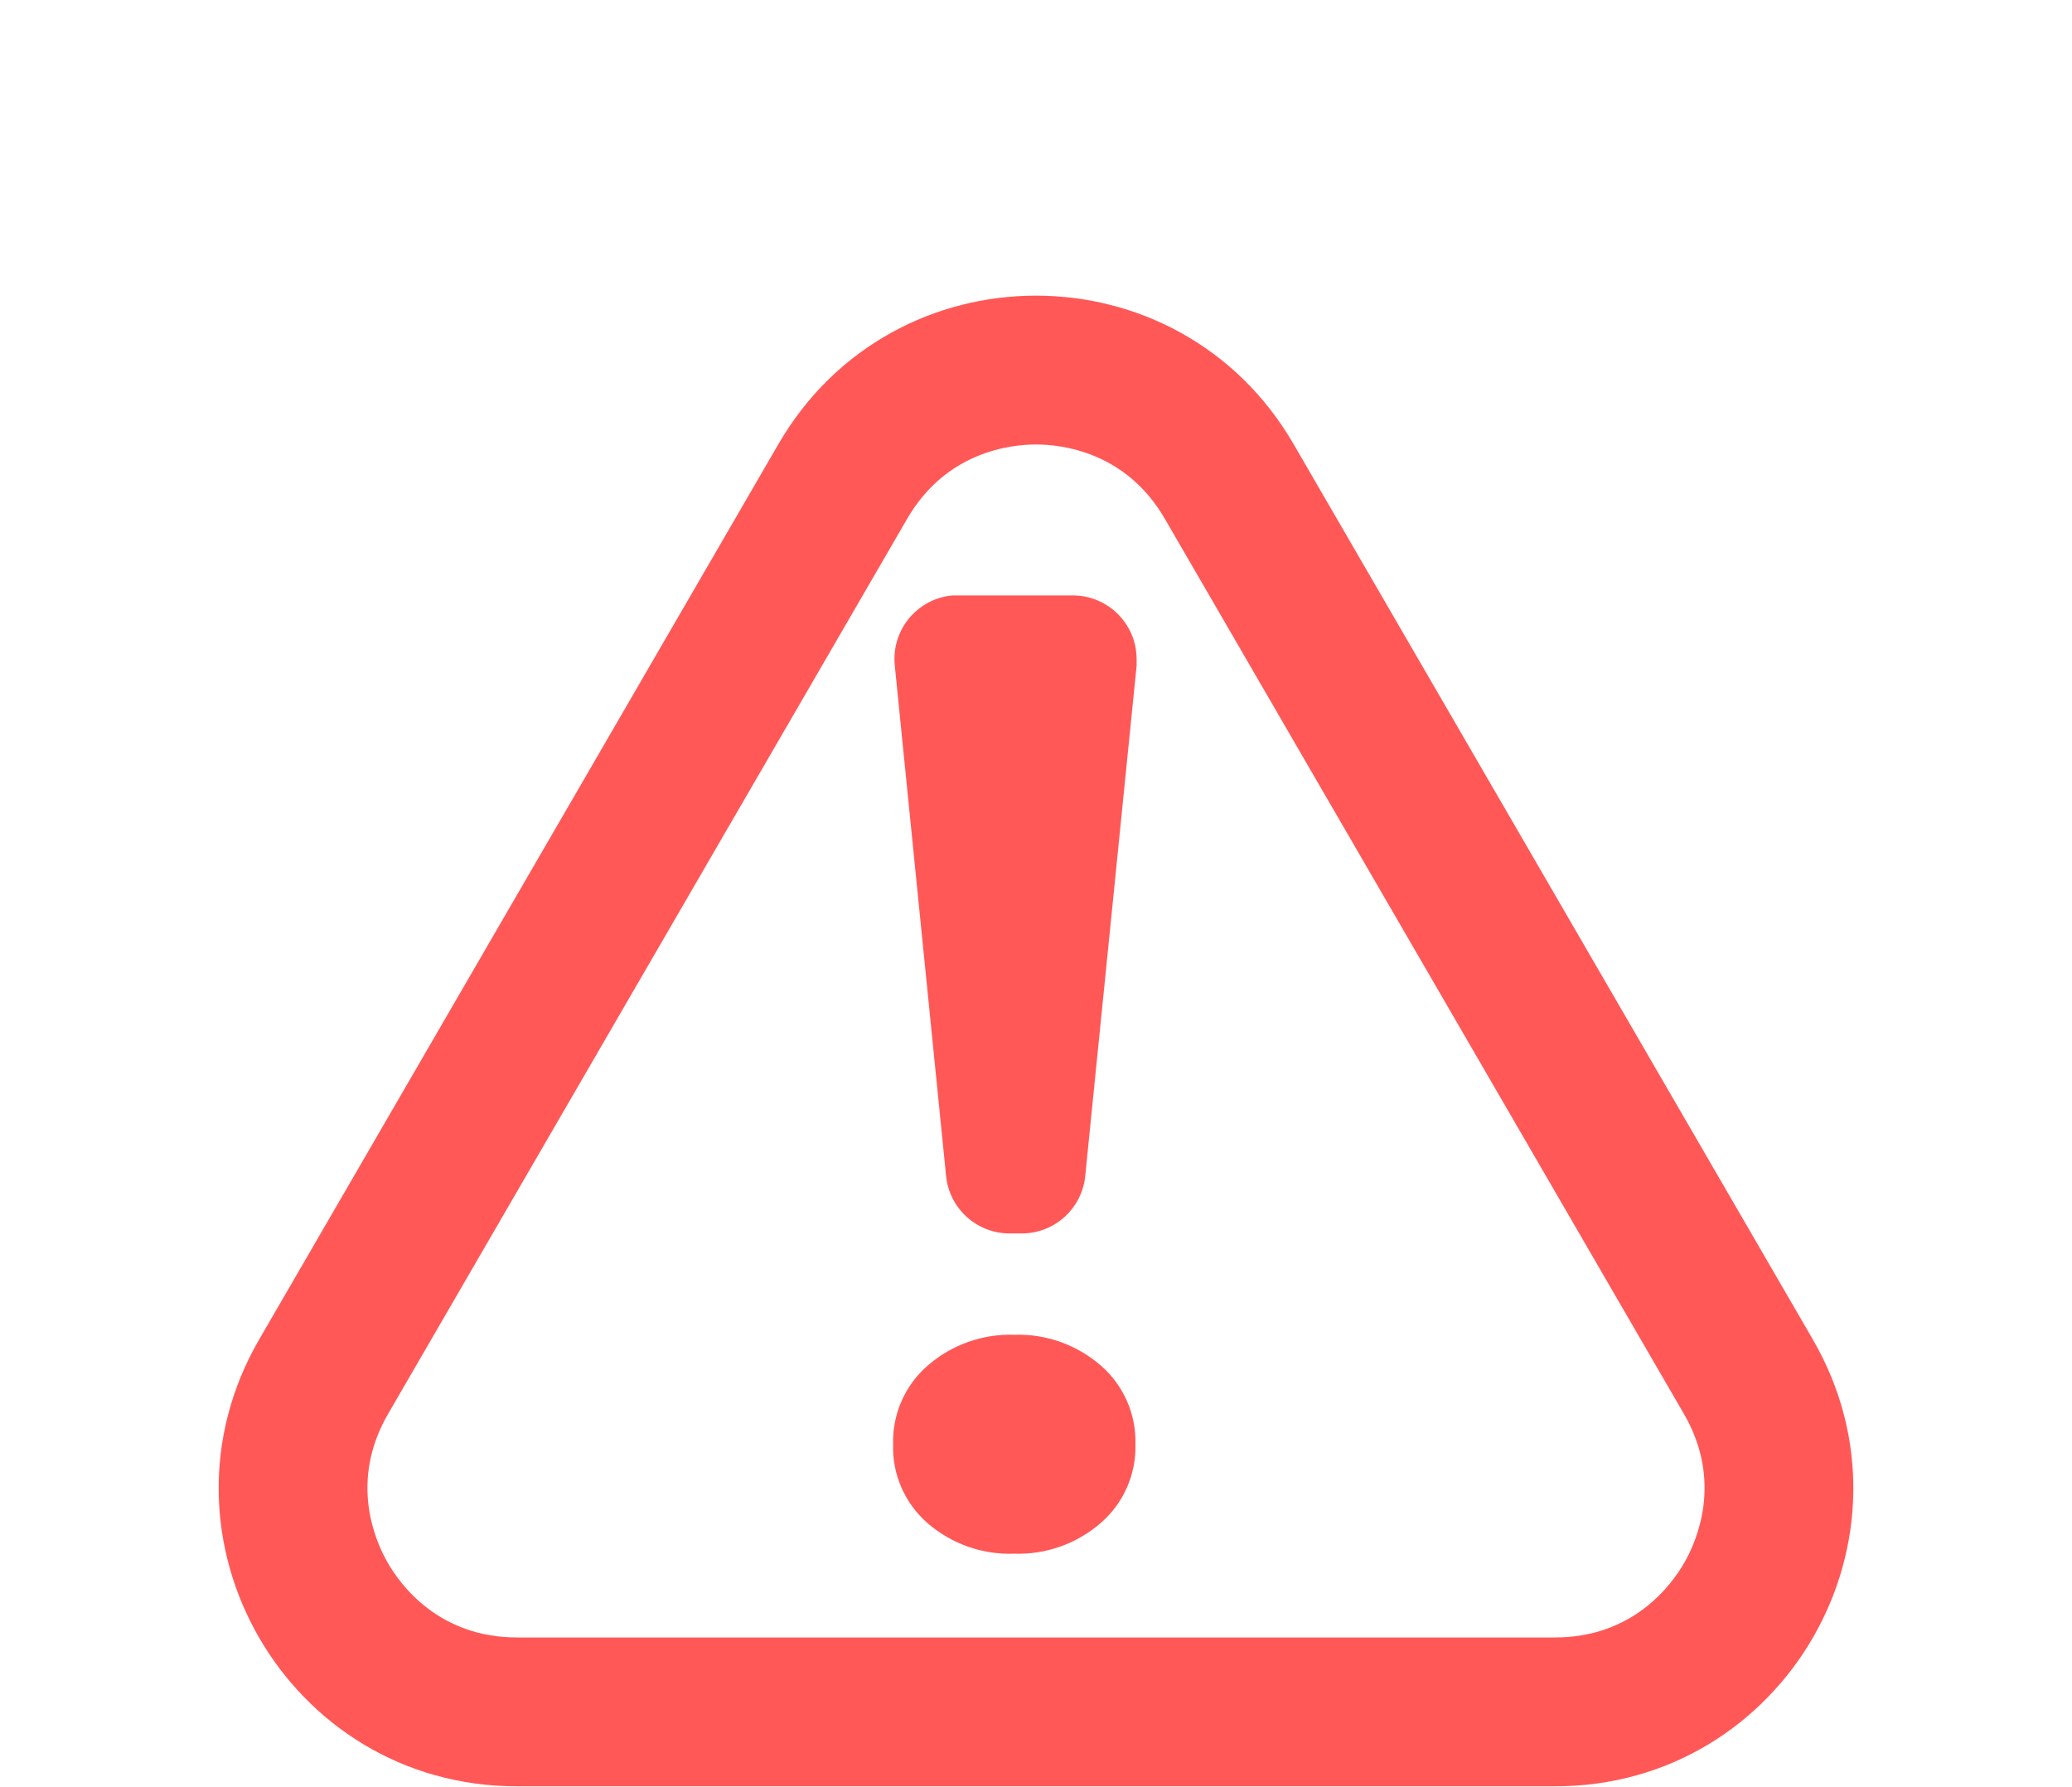
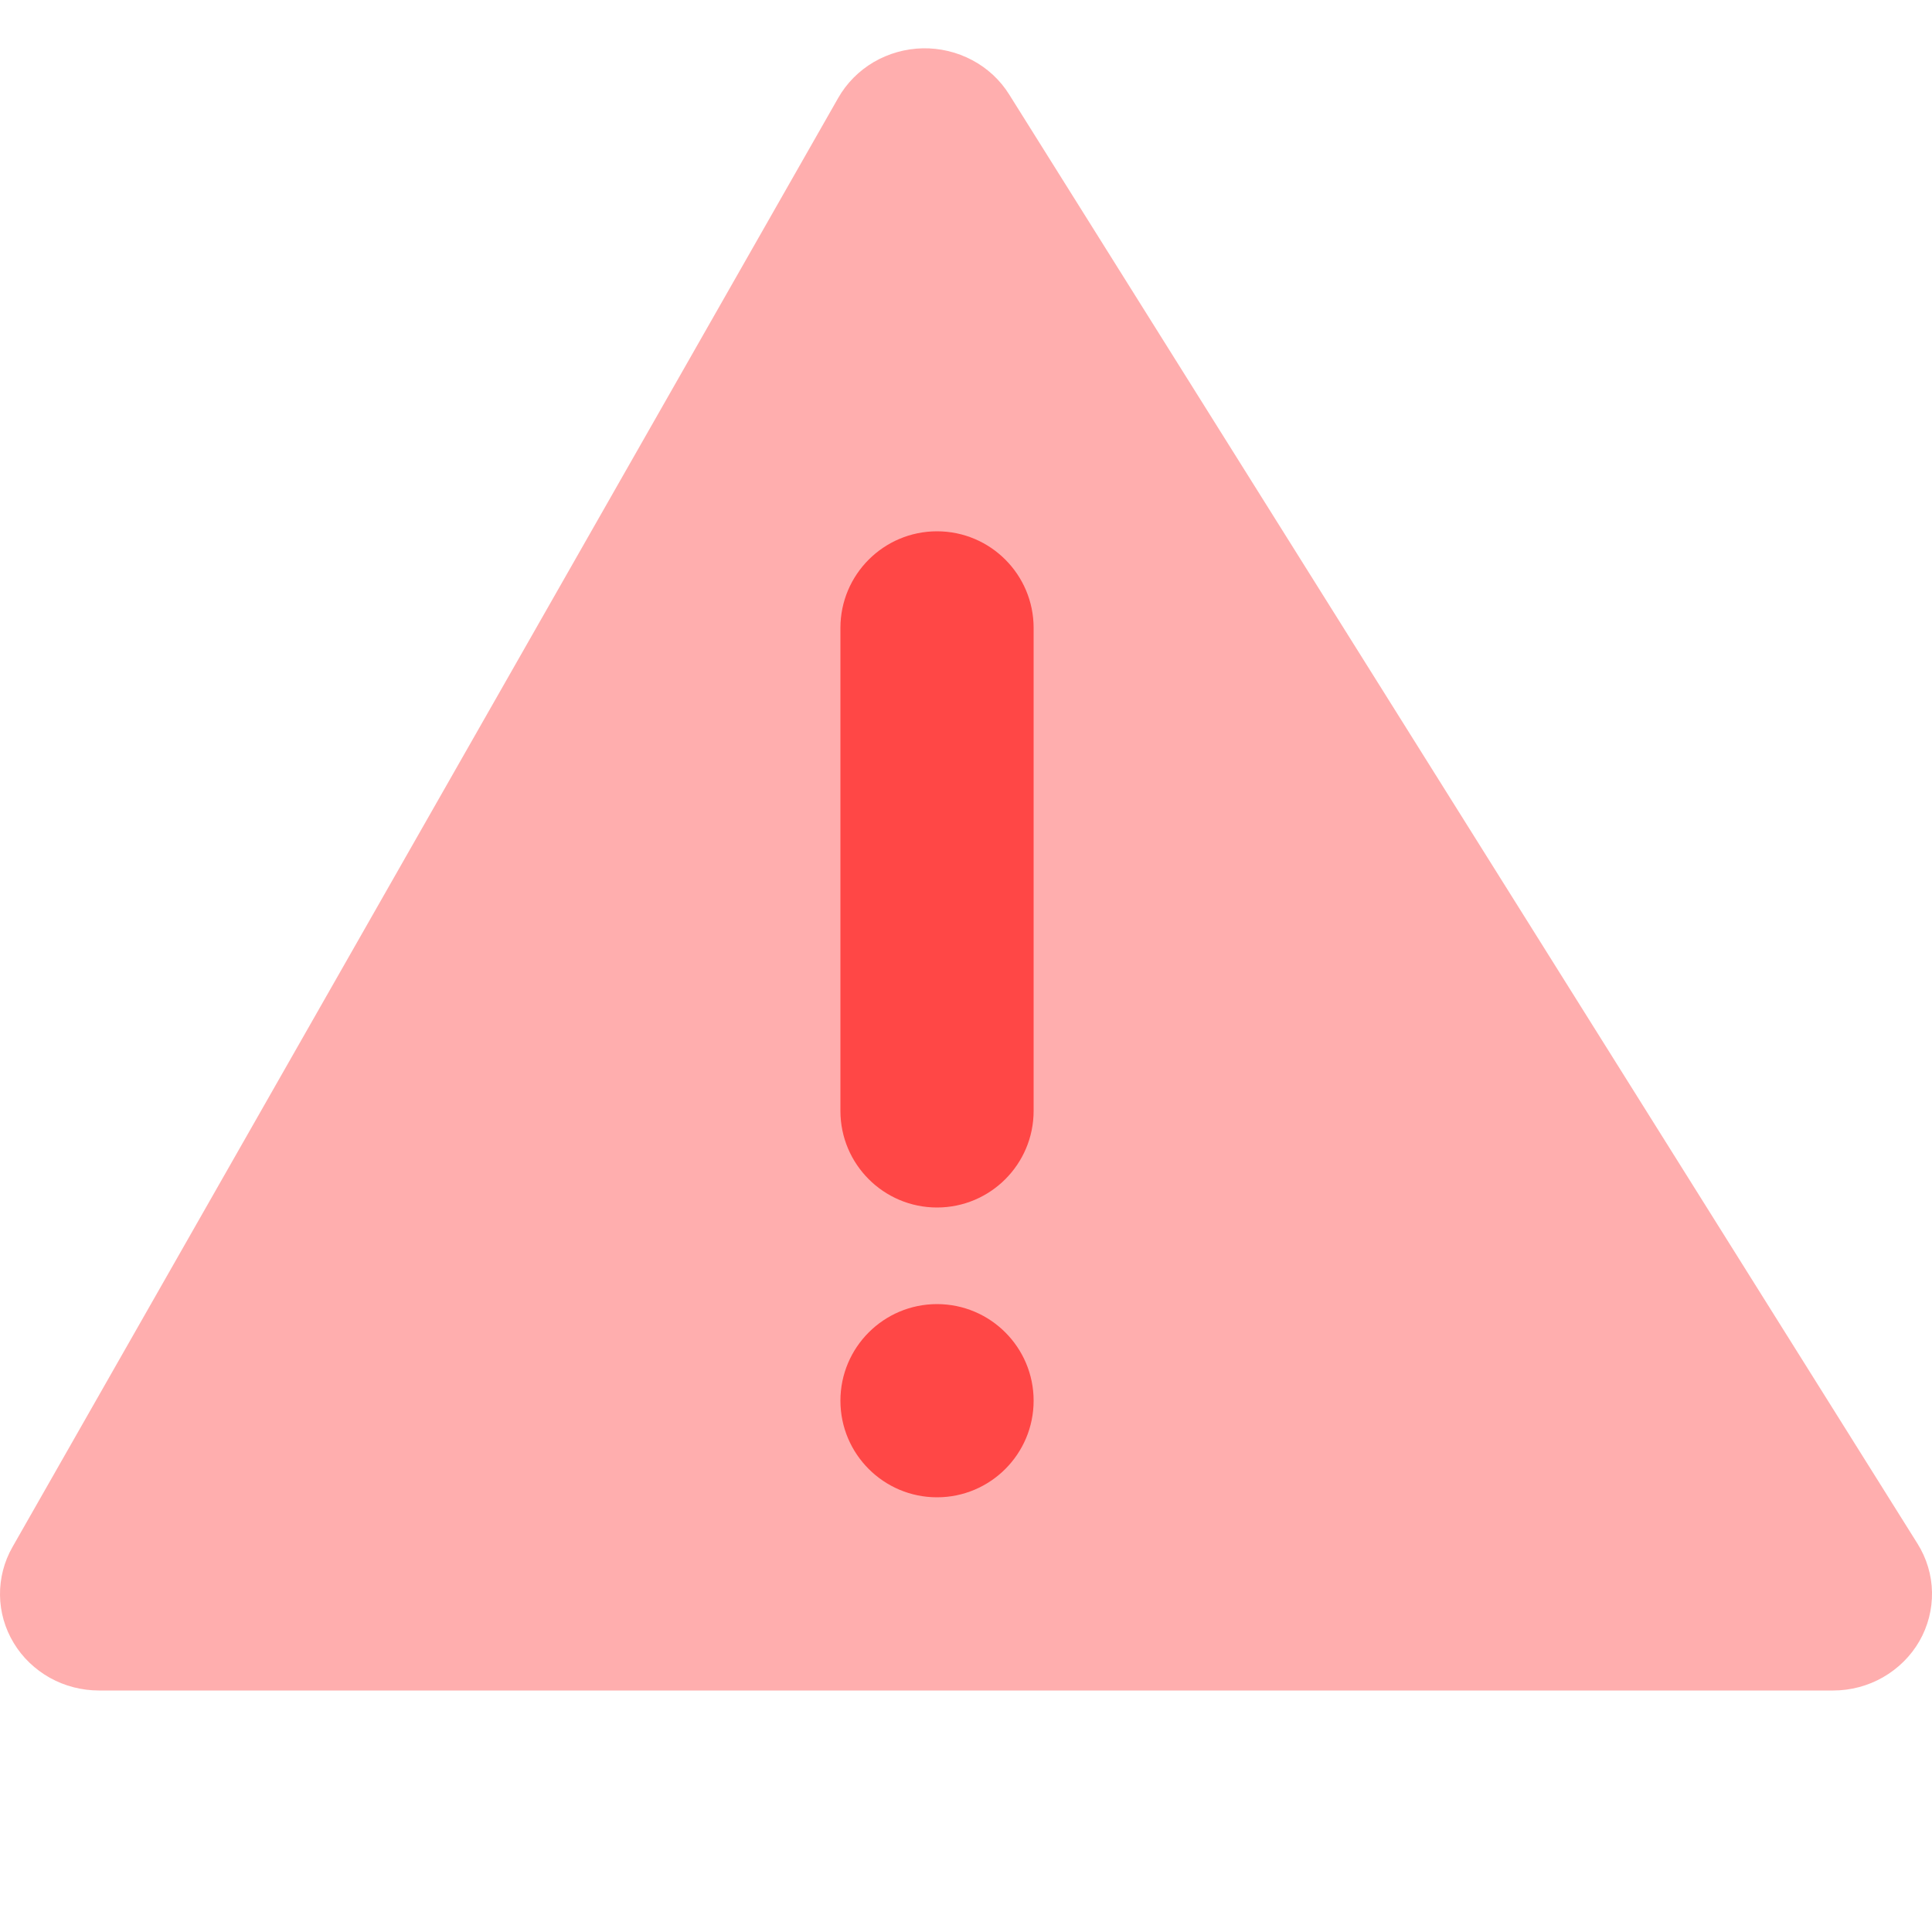
- <svg xmlns="http://www.w3.org/2000/svg" width="20.88" height="18" viewBox="0 0 20.88 18">
-   <g id="Group_664" data-name="Group 664" transform="translate(-38 -154)">
-     <g id="Polygon_1" data-name="Polygon 1" transform="translate(38 154)" fill="none">
-       <path d="M7.845,4.474a3,3,0,0,1,5.19,0l5.232,9.021A3,3,0,0,1,15.672,18H5.208a3,3,0,0,1-2.6-4.505Z" stroke="none" />
-       <path d="M 10.44 4.479 C 10.18 4.479 9.534 4.552 9.142 5.227 L 3.911 14.247 C 3.518 14.924 3.778 15.523 3.908 15.749 C 4.038 15.975 4.426 16.5 5.208 16.5 L 15.672 16.5 C 16.454 16.5 16.842 15.975 16.972 15.749 C 17.102 15.523 17.362 14.924 16.969 14.247 L 11.738 5.227 C 11.346 4.552 10.7 4.479 10.44 4.479 M 10.44 2.979 C 11.449 2.979 12.457 3.478 13.035 4.474 L 18.267 13.495 C 19.427 15.495 17.984 18 15.672 18 L 5.208 18 C 2.896 18 1.453 15.495 2.613 13.495 L 7.845 4.474 C 8.423 3.478 9.431 2.979 10.44 2.979 Z" stroke="none" fill="#ff5857" />
-     </g>
-     <g id="Group_162" data-name="Group 162" transform="translate(-258.764 -48.178)">
-       <path id="Path" d="M1.221,0a1.265,1.265,0,0,1,.872.31,1.013,1.013,0,0,1,.349.793,1.013,1.013,0,0,1-.349.793,1.265,1.265,0,0,1-.872.31A1.265,1.265,0,0,1,.349,1.9,1.013,1.013,0,0,1,0,1.1,1.013,1.013,0,0,1,.349.31,1.265,1.265,0,0,1,1.221,0Z" transform="translate(305.764 215.628)" fill="#ff5857" />
-       <path id="Path-2" data-name="Path" d="M1.794,0a.643.643,0,0,1,.643.643l0,.064h0L1.919,5.85a.643.643,0,0,1-.64.579H1.157a.643.643,0,0,1-.64-.579L0,.707A.643.643,0,0,1,.579,0L.611,0Z" transform="translate(305.781 208.178)" fill="#ff5857" />
-     </g>
-   </g>
+ <svg xmlns="http://www.w3.org/2000/svg" viewBox="0 0 20 20" fill="none">
+   <path opacity="0.44" d="M10.447 0.978C10.354 0.829 10.222 0.706 10.065 0.623C9.908 0.539 9.731 0.497 9.552 0.5C9.373 0.504 9.198 0.553 9.044 0.643C8.891 0.733 8.764 0.861 8.677 1.014L0.129 16.015C0.042 16.167 -0.002 16.339 7.78956e-05 16.513C0.002 16.687 0.051 16.858 0.142 17.008C0.232 17.158 0.362 17.282 0.517 17.369C0.672 17.455 0.847 17.5 1.026 17.5H18.976C19.158 17.5 19.336 17.453 19.493 17.363C19.65 17.273 19.78 17.144 19.869 16.99C19.958 16.835 20.003 16.66 20 16.482C19.997 16.305 19.945 16.132 19.85 15.98L10.447 0.978Z" fill="#FF4746" />
+   <path d="M10.7 6.5C10.7 5.948 10.252 5.5 9.7 5.5C9.148 5.5 8.7 5.948 8.7 6.5V11.5C8.7 12.052 9.148 12.5 9.7 12.5C10.252 12.5 10.7 12.052 10.7 11.5V6.5Z" fill="#FF4746" />
+   <path d="M10.7 14.5C10.7 13.948 10.252 13.5 9.7 13.5C9.148 13.5 8.7 13.948 8.7 14.5C8.7 15.052 9.148 15.5 9.7 15.5C10.252 15.5 10.7 15.052 10.7 14.5Z" fill="#FF4746" />
</svg>
